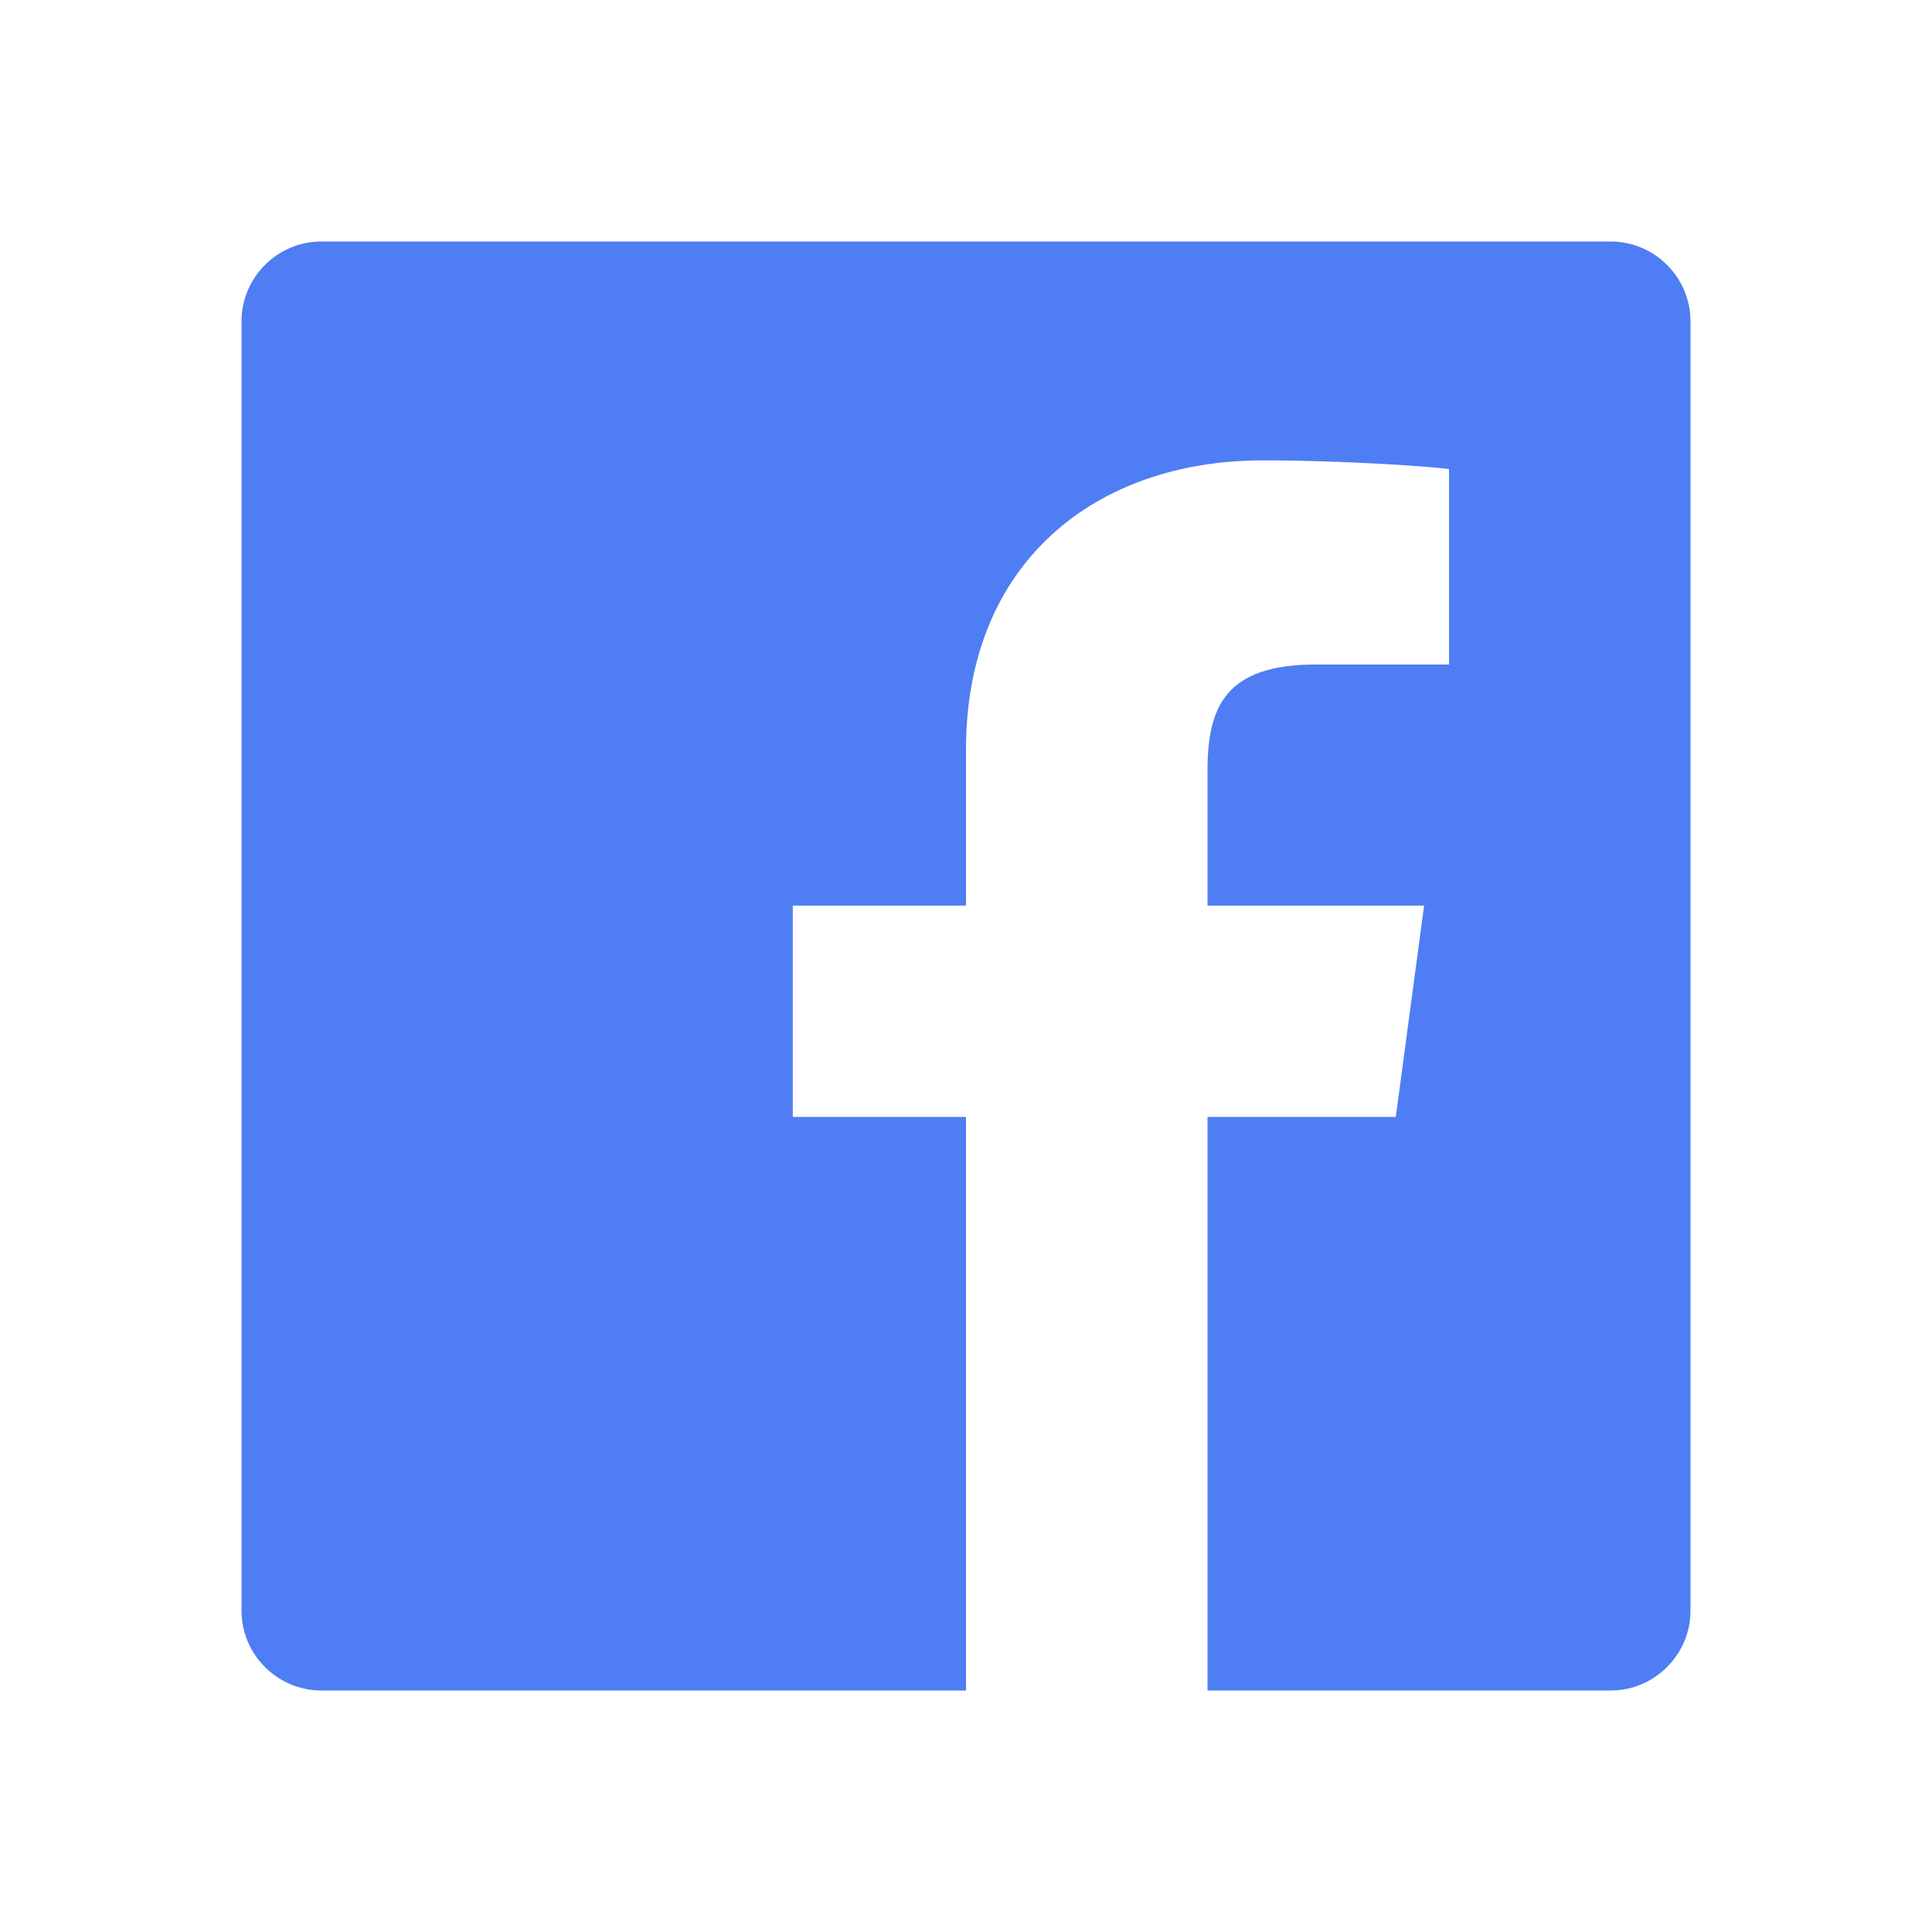
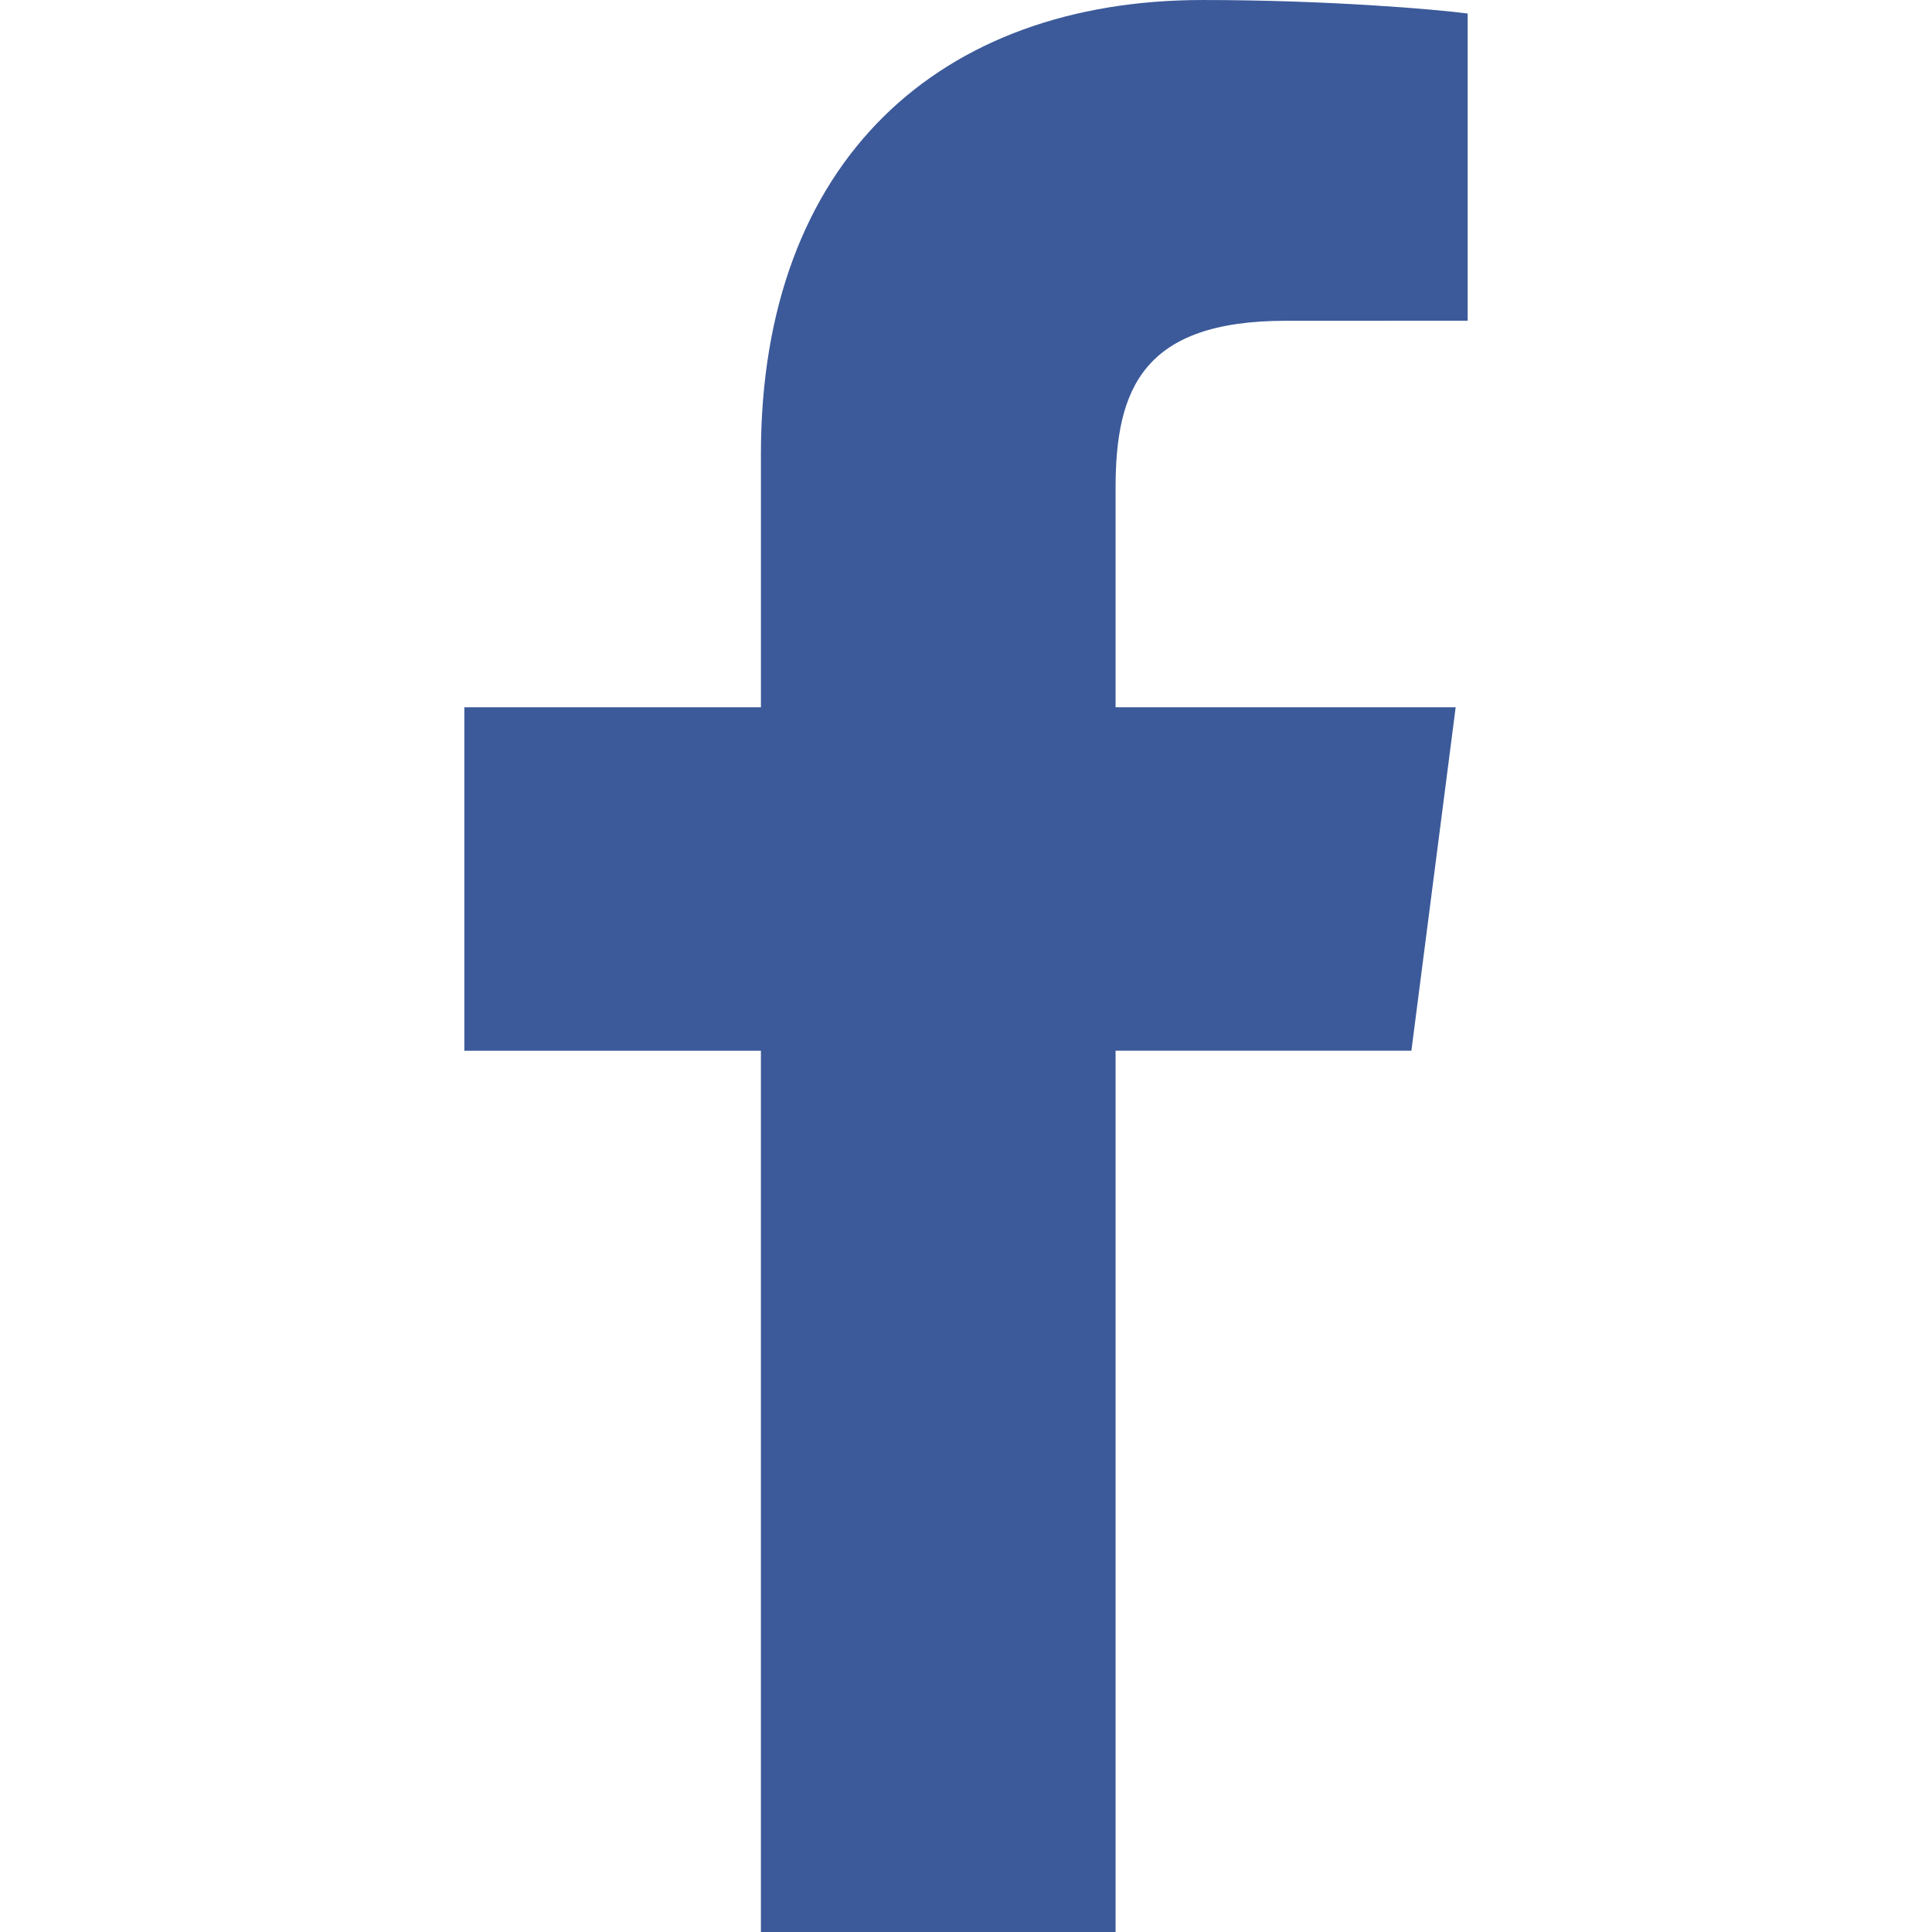
- <svg xmlns="http://www.w3.org/2000/svg" viewBox="0 0 512 512">
-   <path fill="hsl(223, 87%, 63%)" d="M426.8 64H85.2C73.5 64 64 73.5 64 85.2v341.6c0 11.7 9.5 21.2 21.2 21.2H256V296h-45.9v-56H256v-41.4c0-49.6 34.4-76.6 78.7-76.6 21.2 0 44 1.6 49.3 2.3v51.8h-35.3c-24.1 0-28.7 11.4-28.7 28.2V240h57.4l-7.5 56H320v152h106.8c11.7 0 21.2-9.5 21.2-21.2V85.2c0-11.7-9.5-21.2-21.2-21.2z" />
+ <svg xmlns="http://www.w3.org/2000/svg" fill="hsl(223, 87%, 63%)" width="1298" height="1298" viewBox="88.428 12.828 107.543 207.085">
+   <path d="M158.232 219.912v-94.461h31.707l4.747-36.813h-36.454V65.134c0-10.658 2.96-17.922 18.245-17.922l19.494-.009V14.278c-3.373-.447-14.944-1.449-28.406-1.449-28.106 0-47.348 17.155-47.348 48.661v27.149H88.428v36.813h31.788v94.461l38.016-.001z" fill="#3c5a9a" />
</svg>
